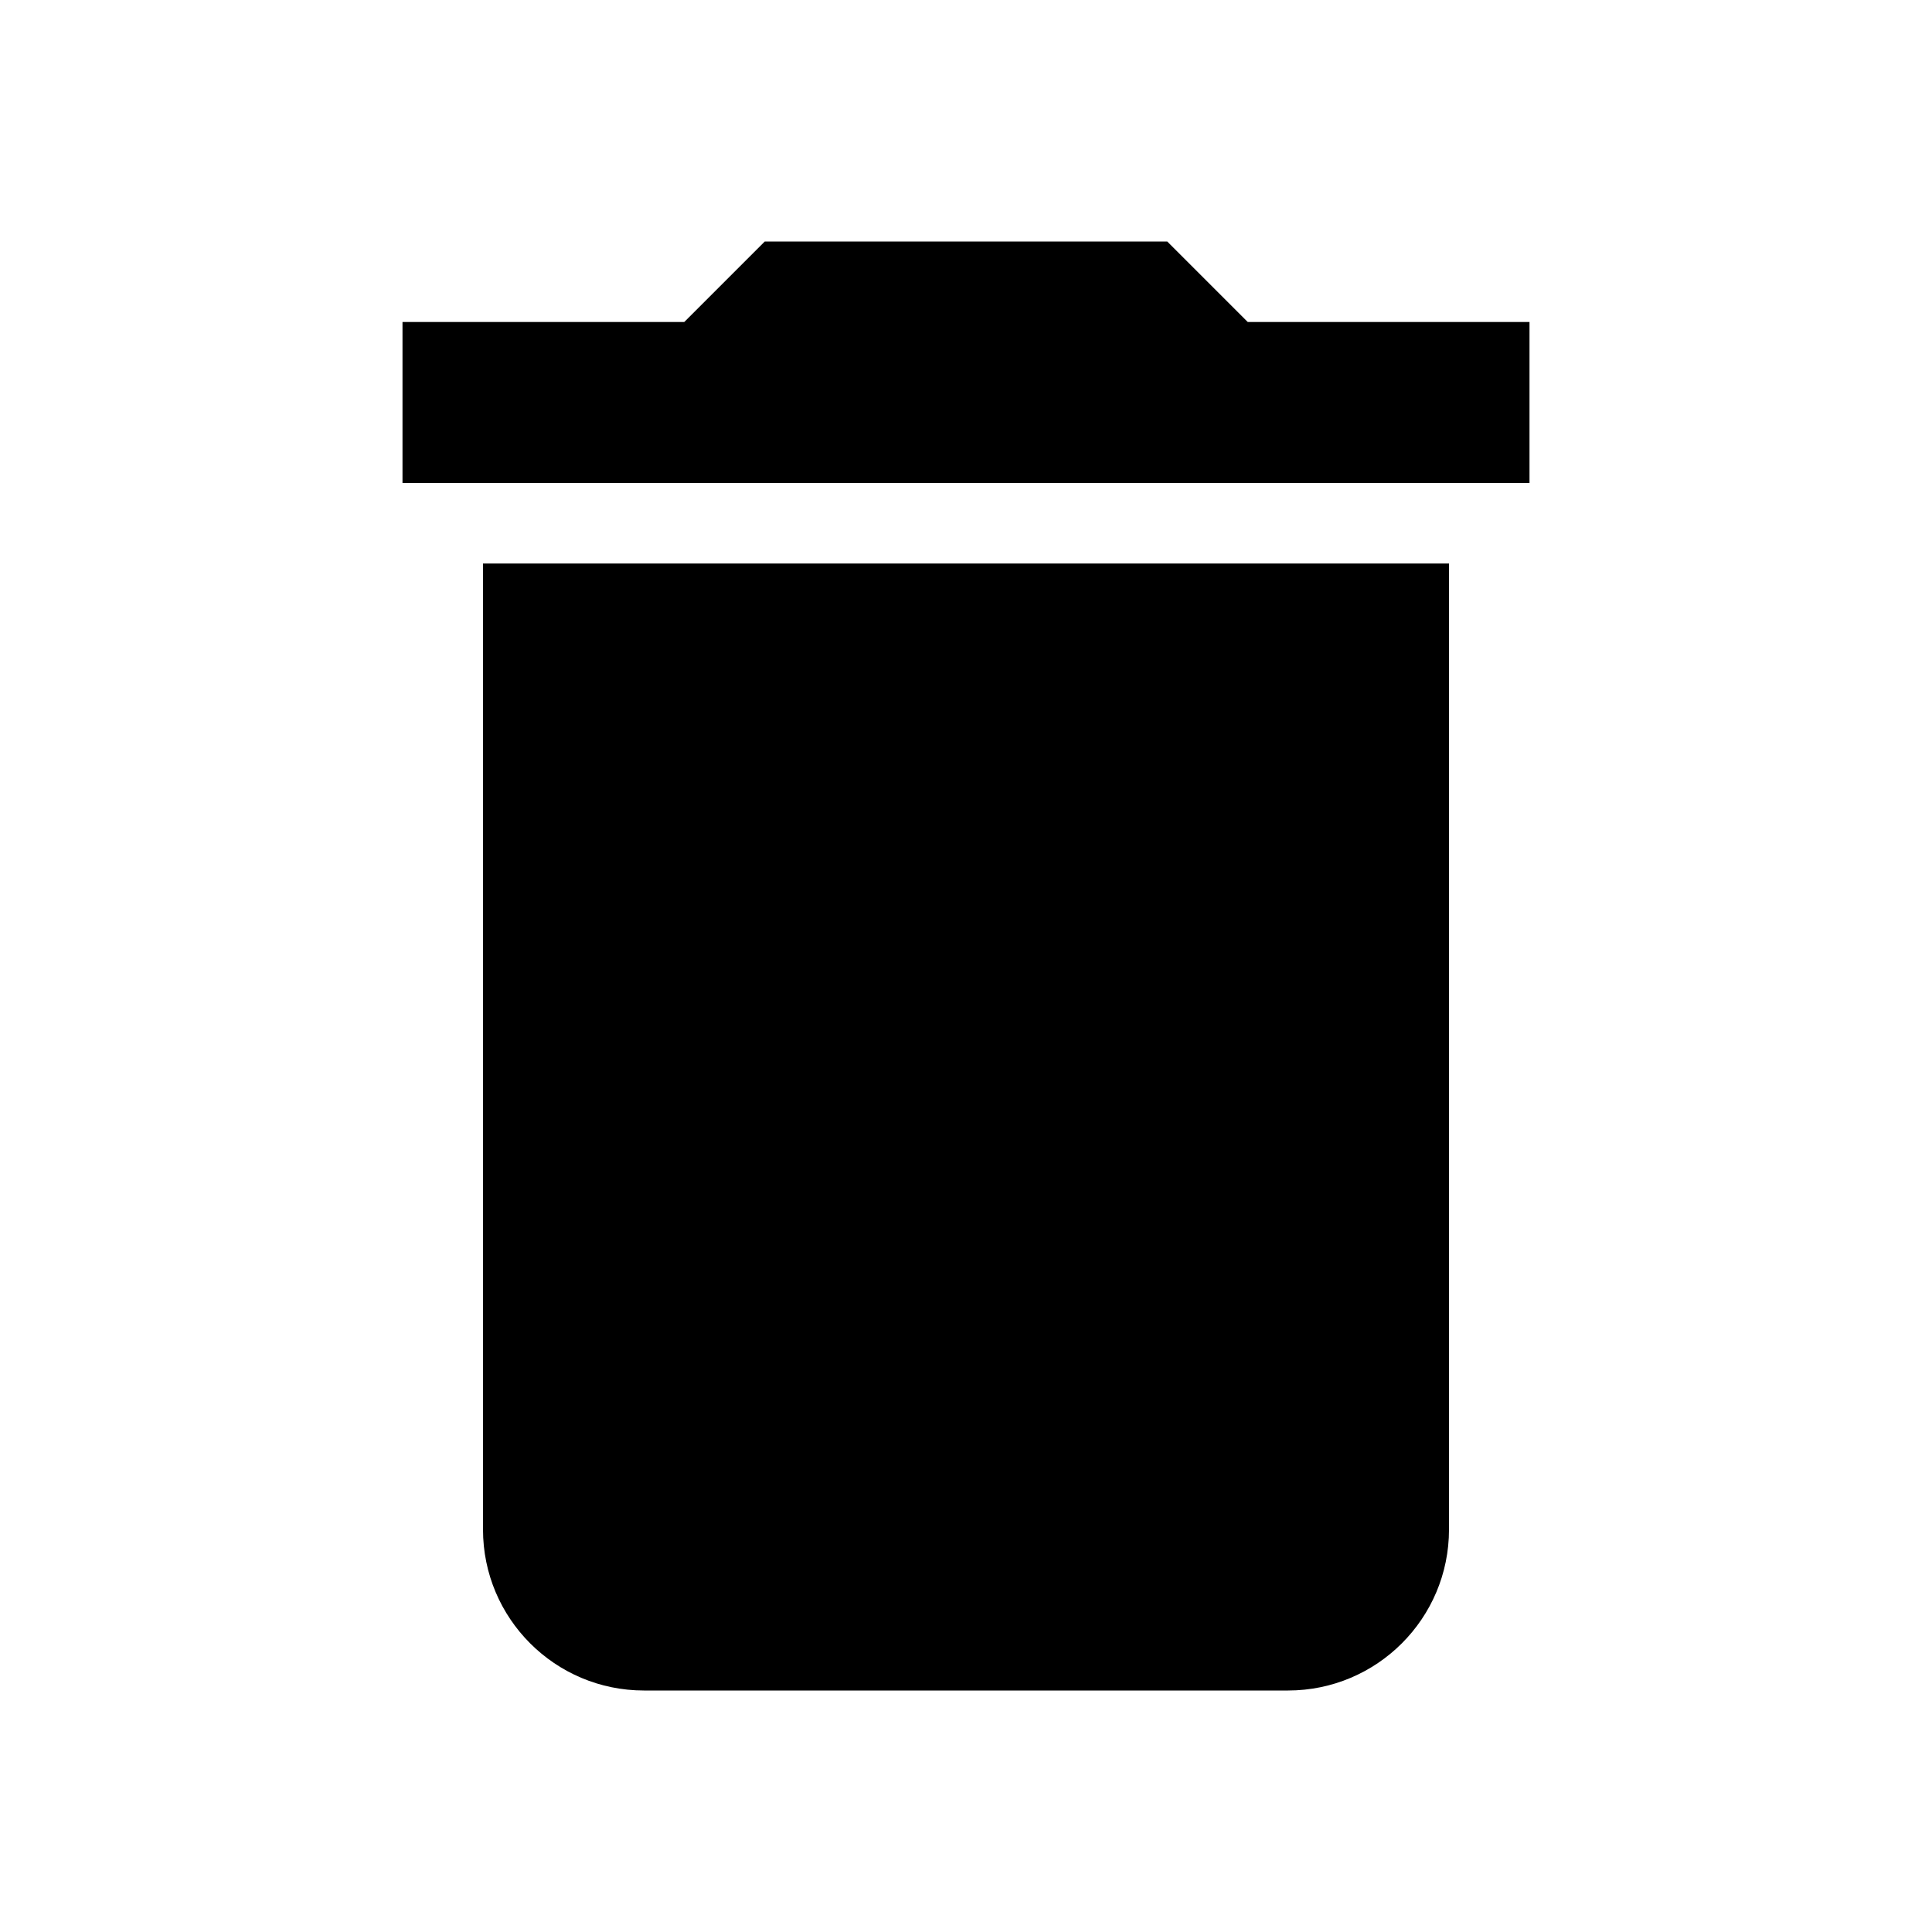
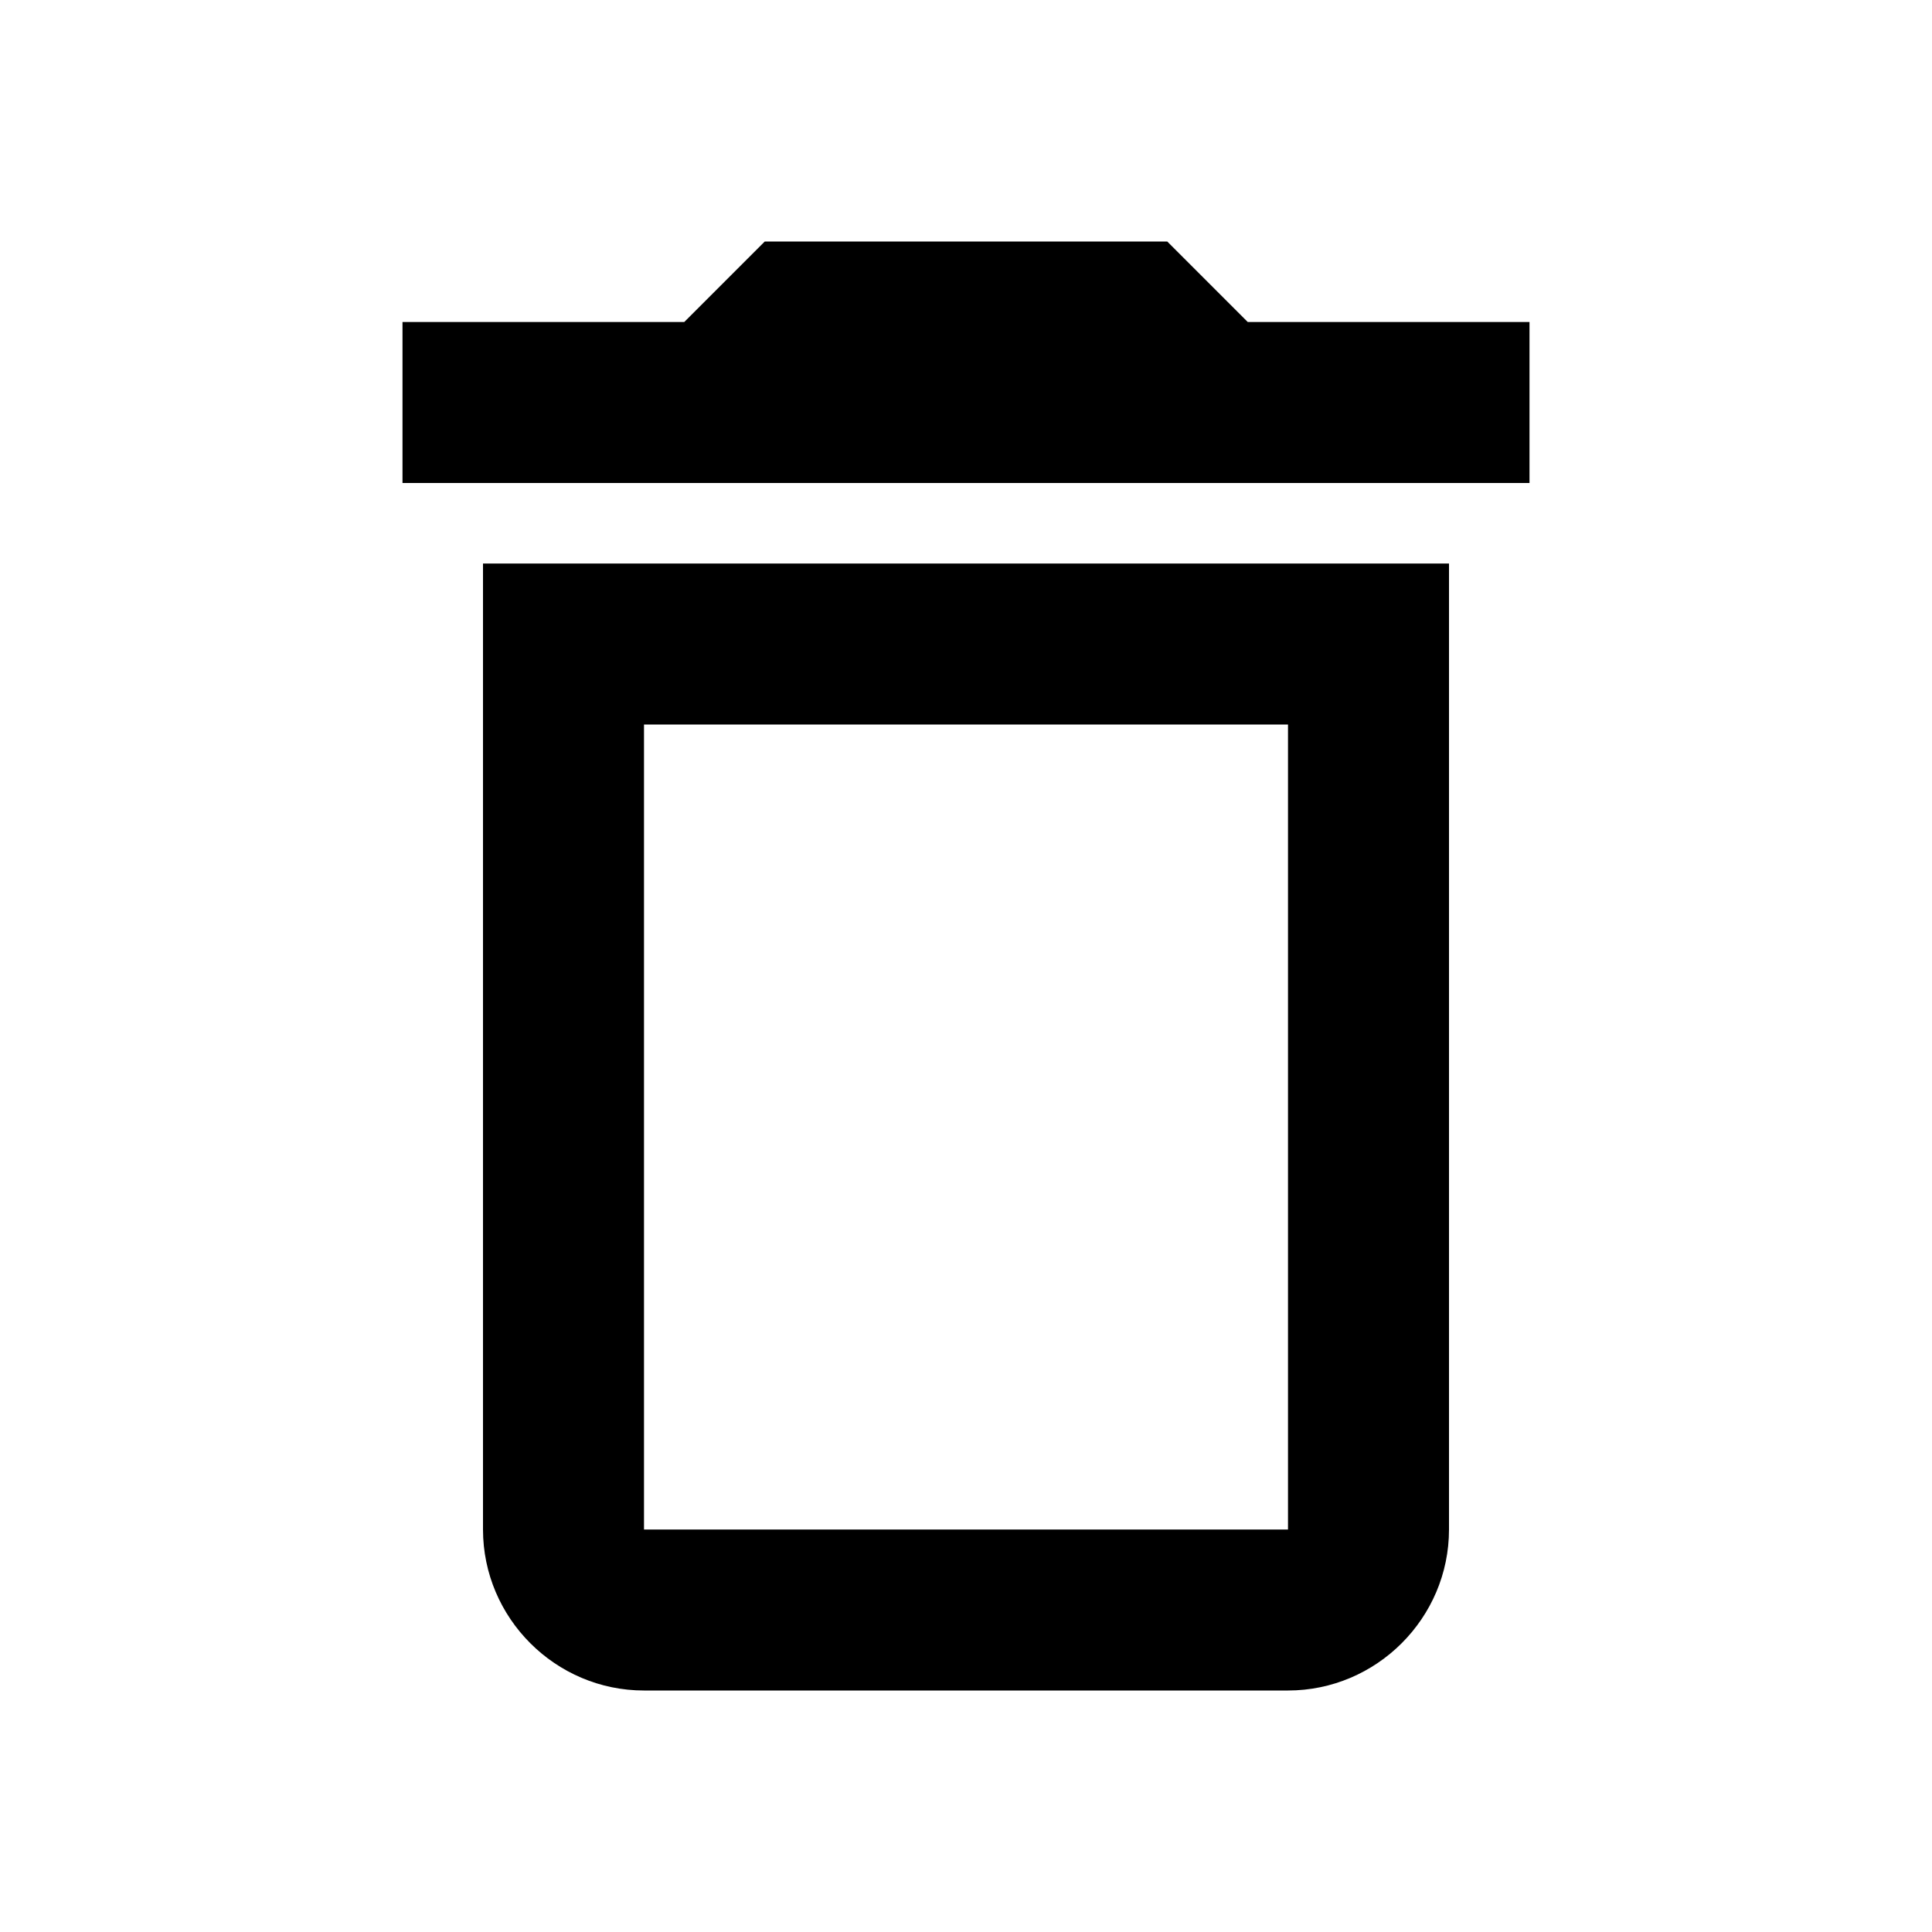
- <svg xmlns="http://www.w3.org/2000/svg" version="1.1" width="24" height="24" viewBox="0 0 24 24">
-   <path fill="currentColor" d="M19,4H15.5L14.5,3H9.5L8.5,4H5V6H19M6,19A2,2 0 0,0 8,21H16A2,2 0 0,0 18,19V7H6V19Z" />
+ <svg xmlns="http://www.w3.org/2000/svg" height="24" viewBox="0 0 24 24" width="24">
+   <path d="M0 0h24v24H0V0z" fill="none" />
+   <path d="M16 9v10H8V9h8m-1.5-6h-5l-1 1H5v2h14V4h-3.5l-1-1zM18 7H6v12c0 1.1.9 2 2 2h8c1.1 0 2-.9 2-2V7z" />
</svg>
